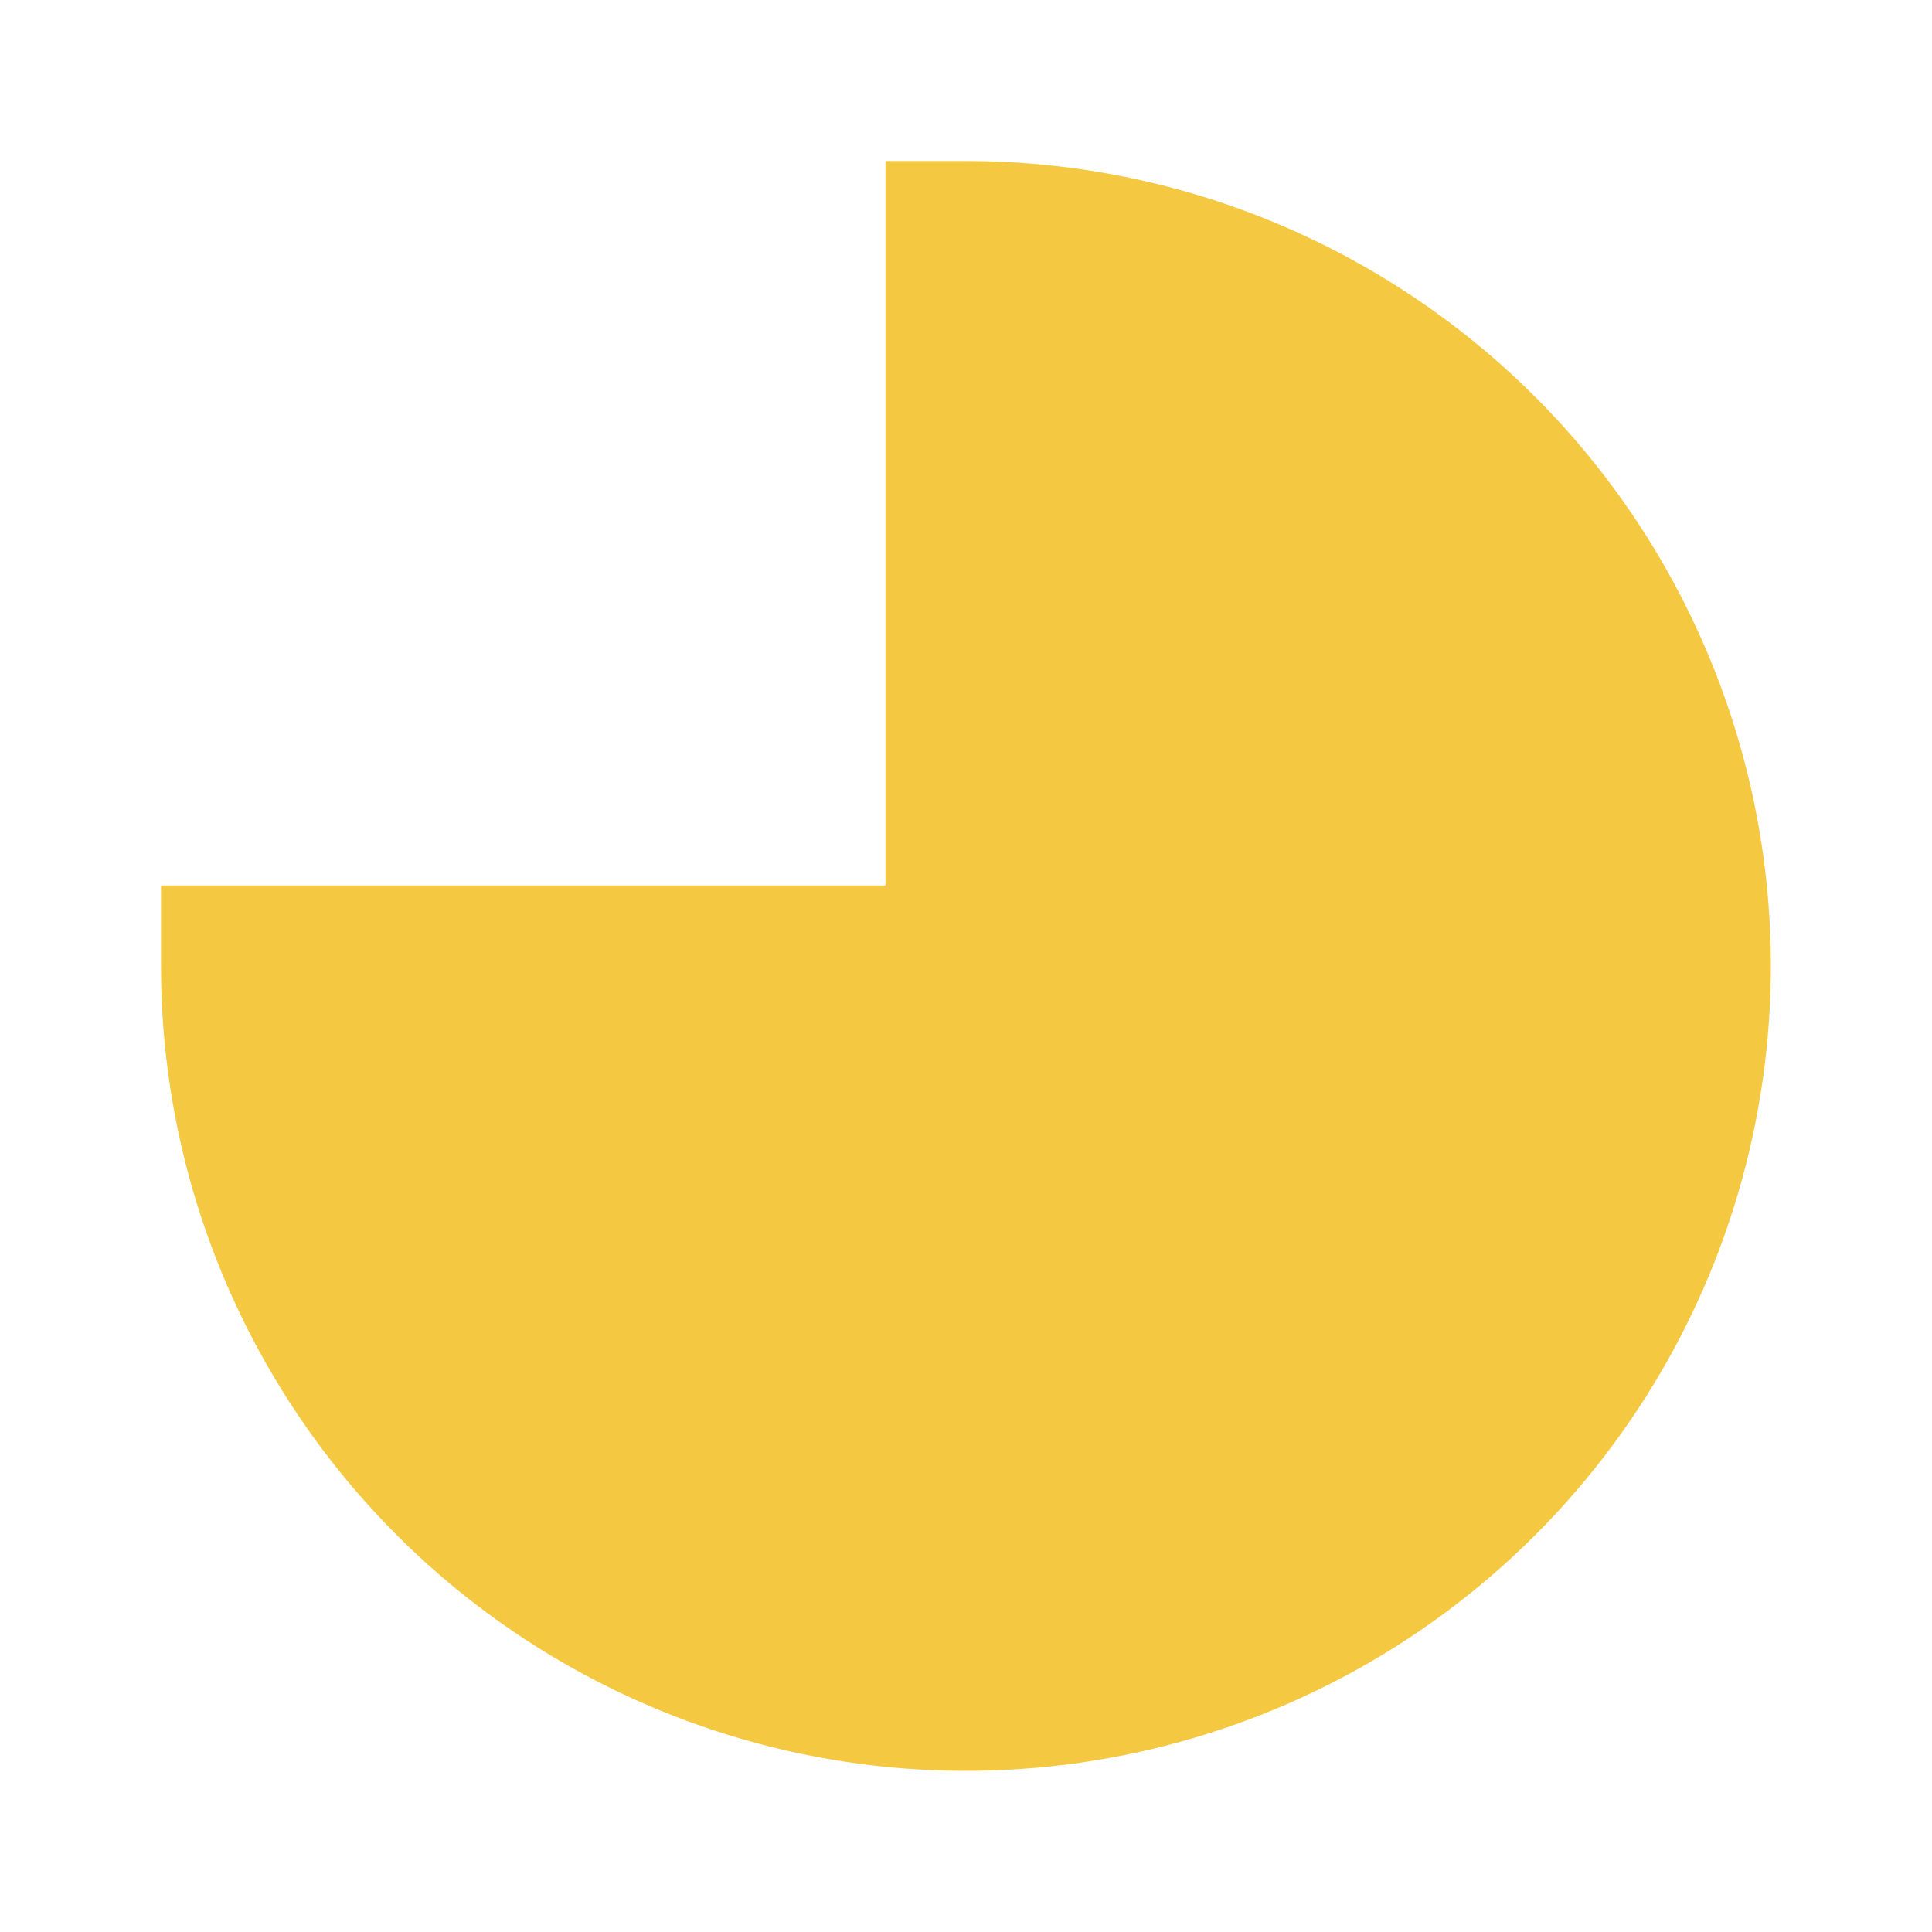
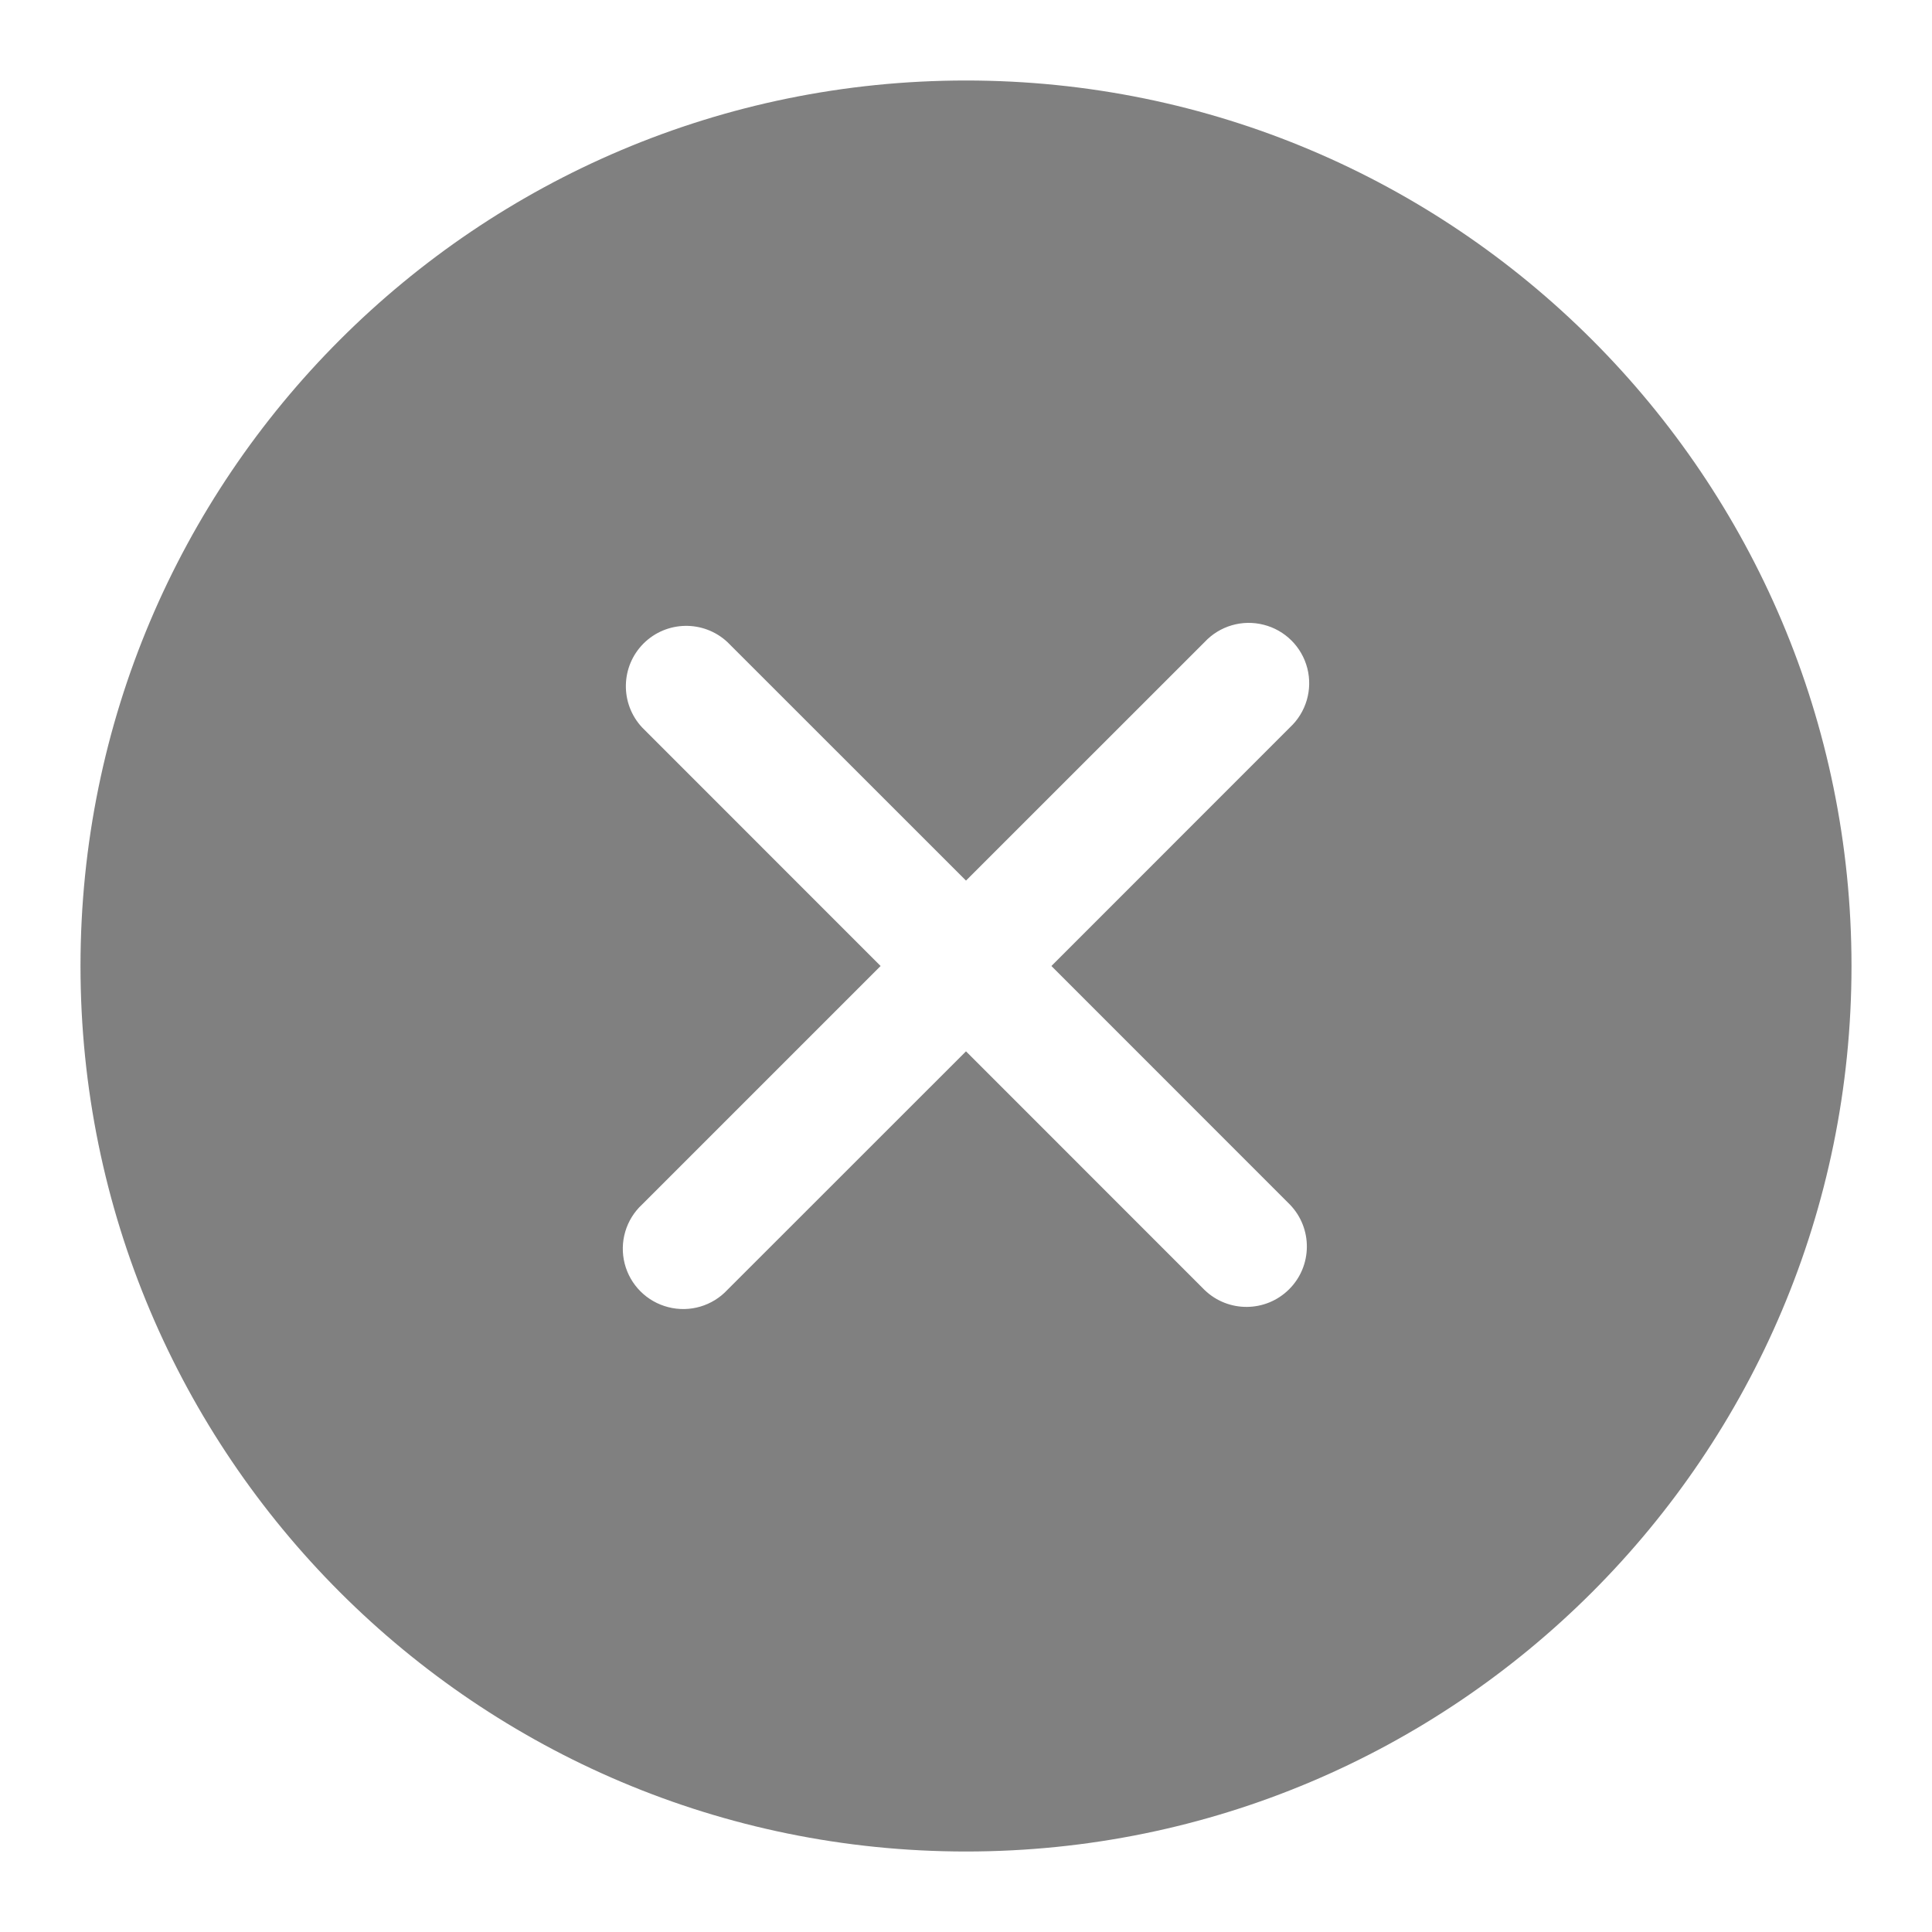
- <svg xmlns="http://www.w3.org/2000/svg" stroke="currentColor" fill="currentColor" stroke-width="0" viewBox="0 0 24 24" class="icon" height="1em" width="1em" style="color: rgb(245, 200, 66);">
-   <path d="M12 2h-1v9H2v1a10 10 0 0 0 17.07 7.07A10 10 0 0 0 12 2z" />
+ <svg xmlns="http://www.w3.org/2000/svg" stroke="currentColor" fill="currentColor" stroke-width="0" viewBox="0 0 24 24" class="icon" height="1em" width="1em" style="color: gray;">
+   <path d="M1 12C1 5.925 5.925 1 12 1s11 4.925 11 11-4.925 11-11 11S1 18.075 1 12Zm8.036-4.024a.751.751 0 0 0-1.042.018.751.751 0 0 0-.018 1.042L10.939 12l-2.963 2.963a.749.749 0 0 0 .326 1.275.749.749 0 0 0 .734-.215L12 13.06l2.963 2.964a.75.75 0 0 0 1.061-1.06L13.061 12l2.963-2.964a.749.749 0 0 0-.326-1.275.749.749 0 0 0-.734.215L12 10.939Z" />
</svg>
